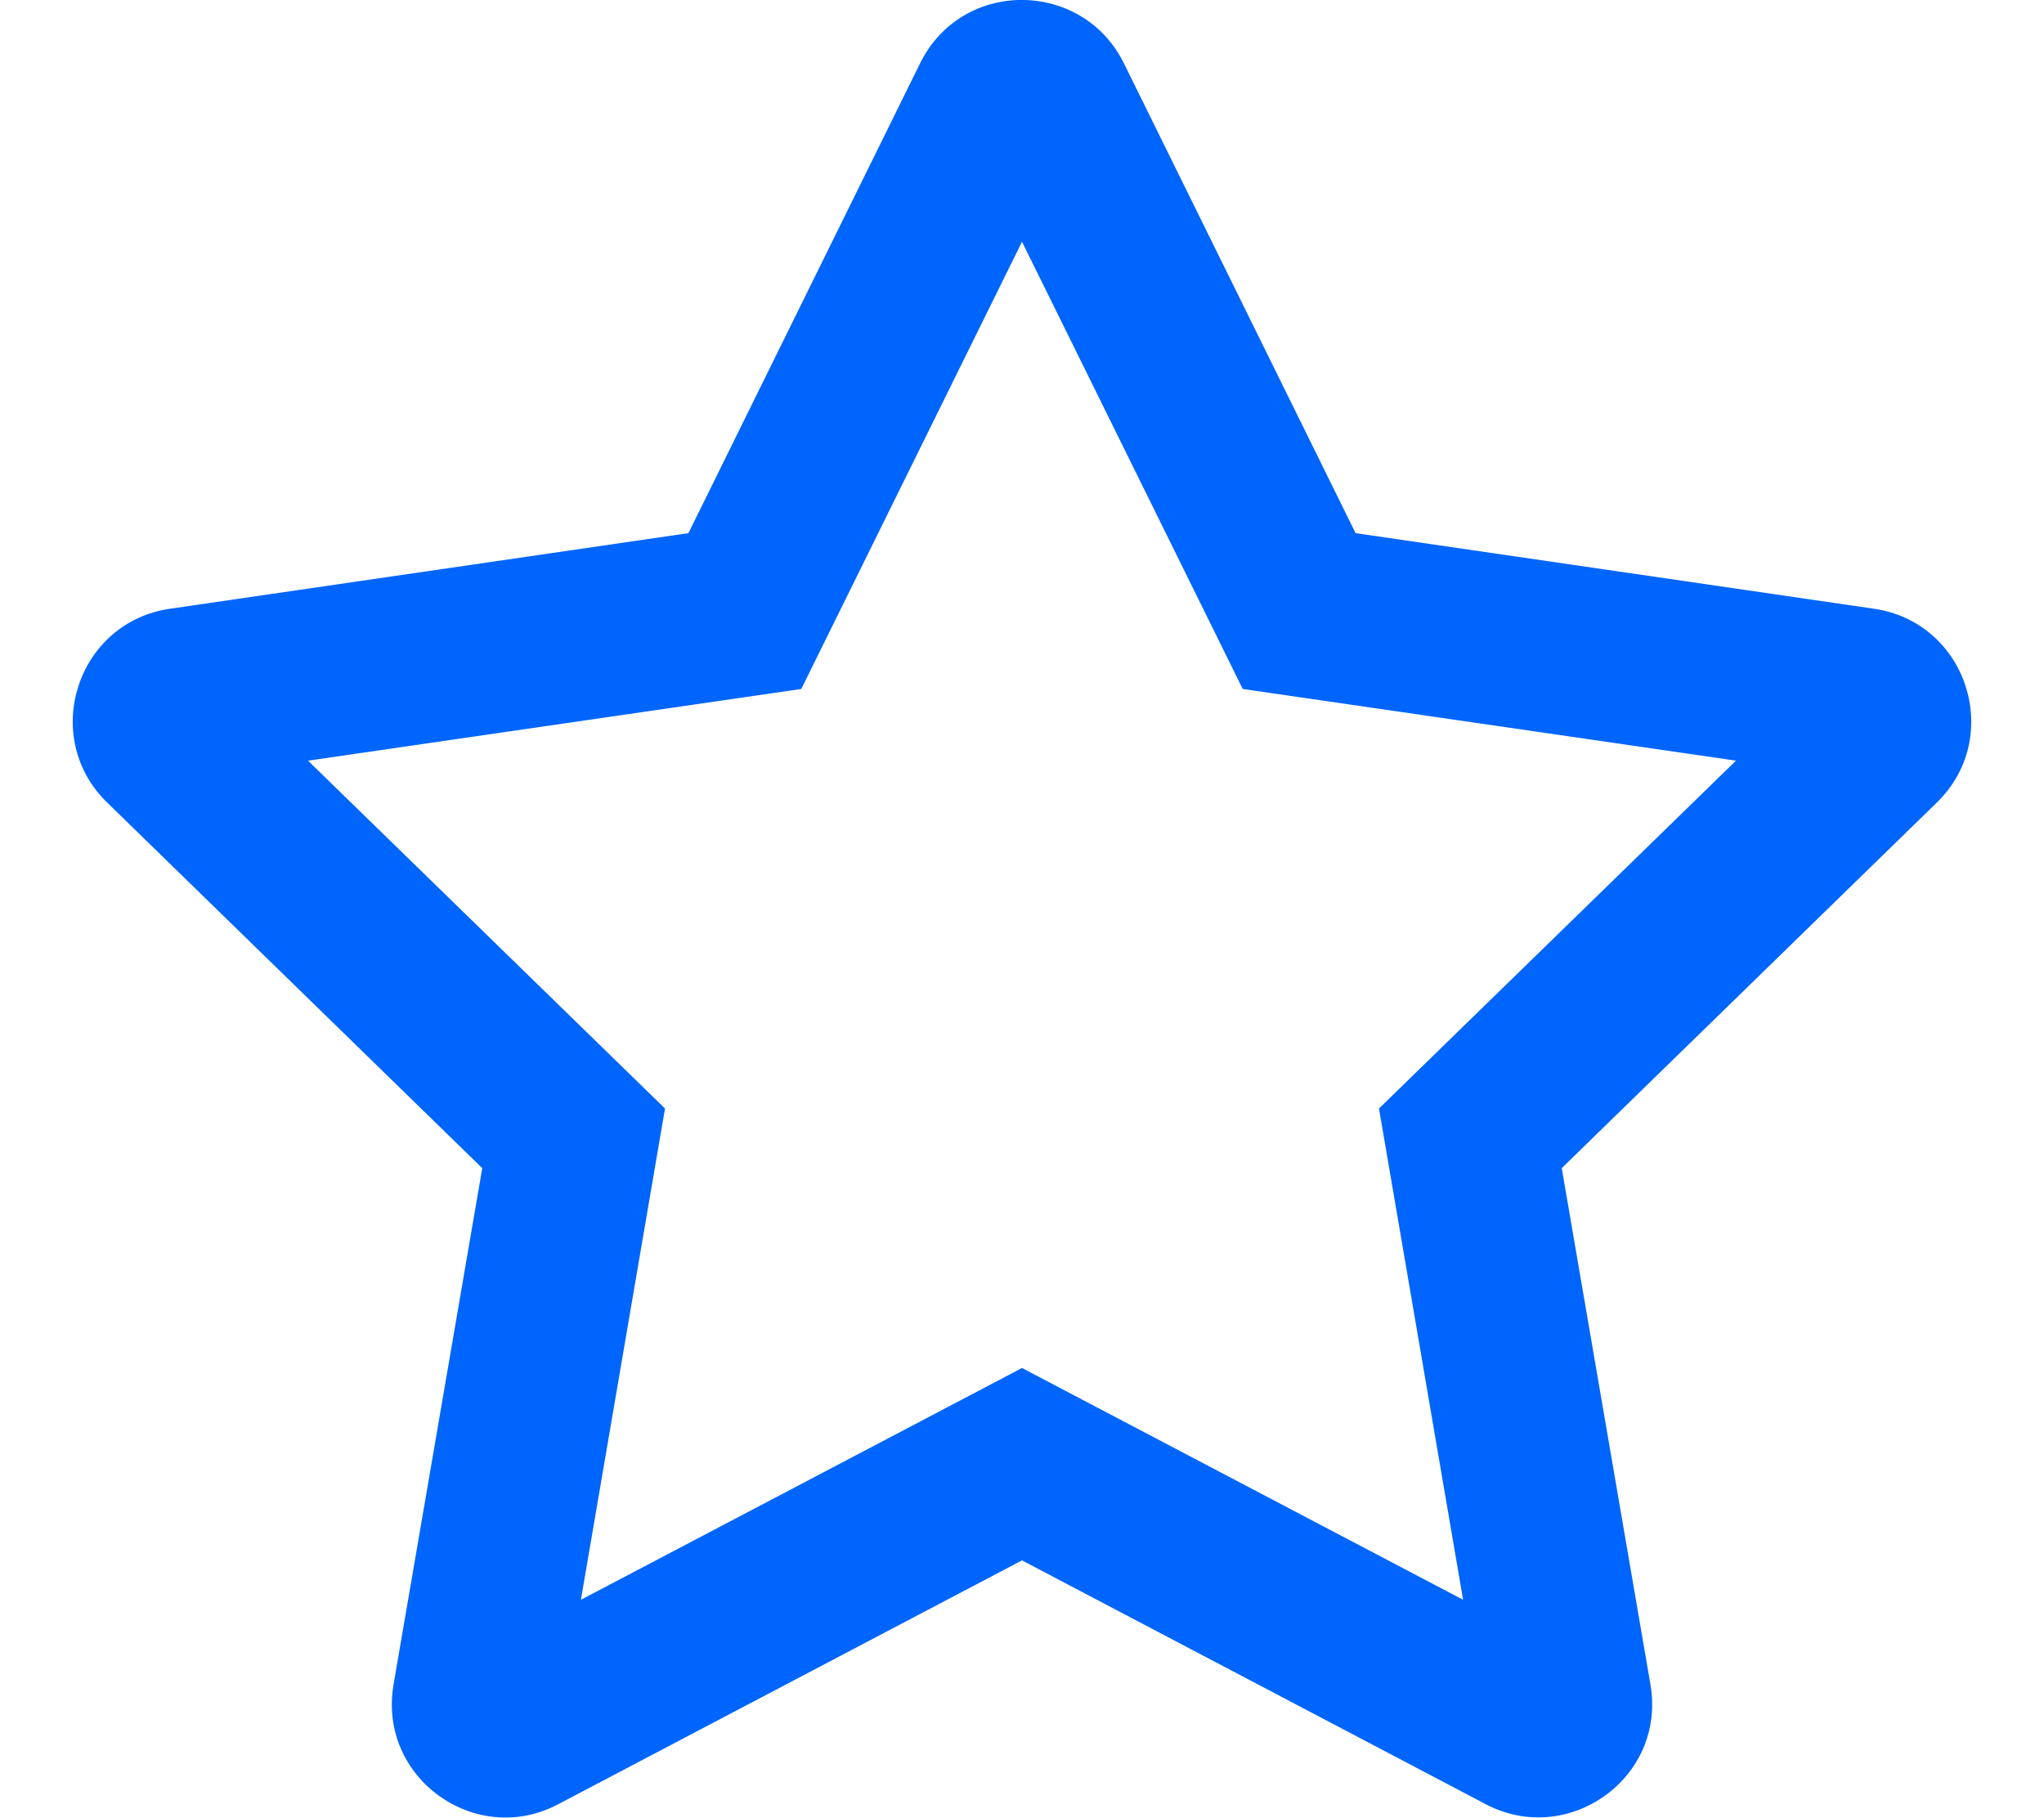
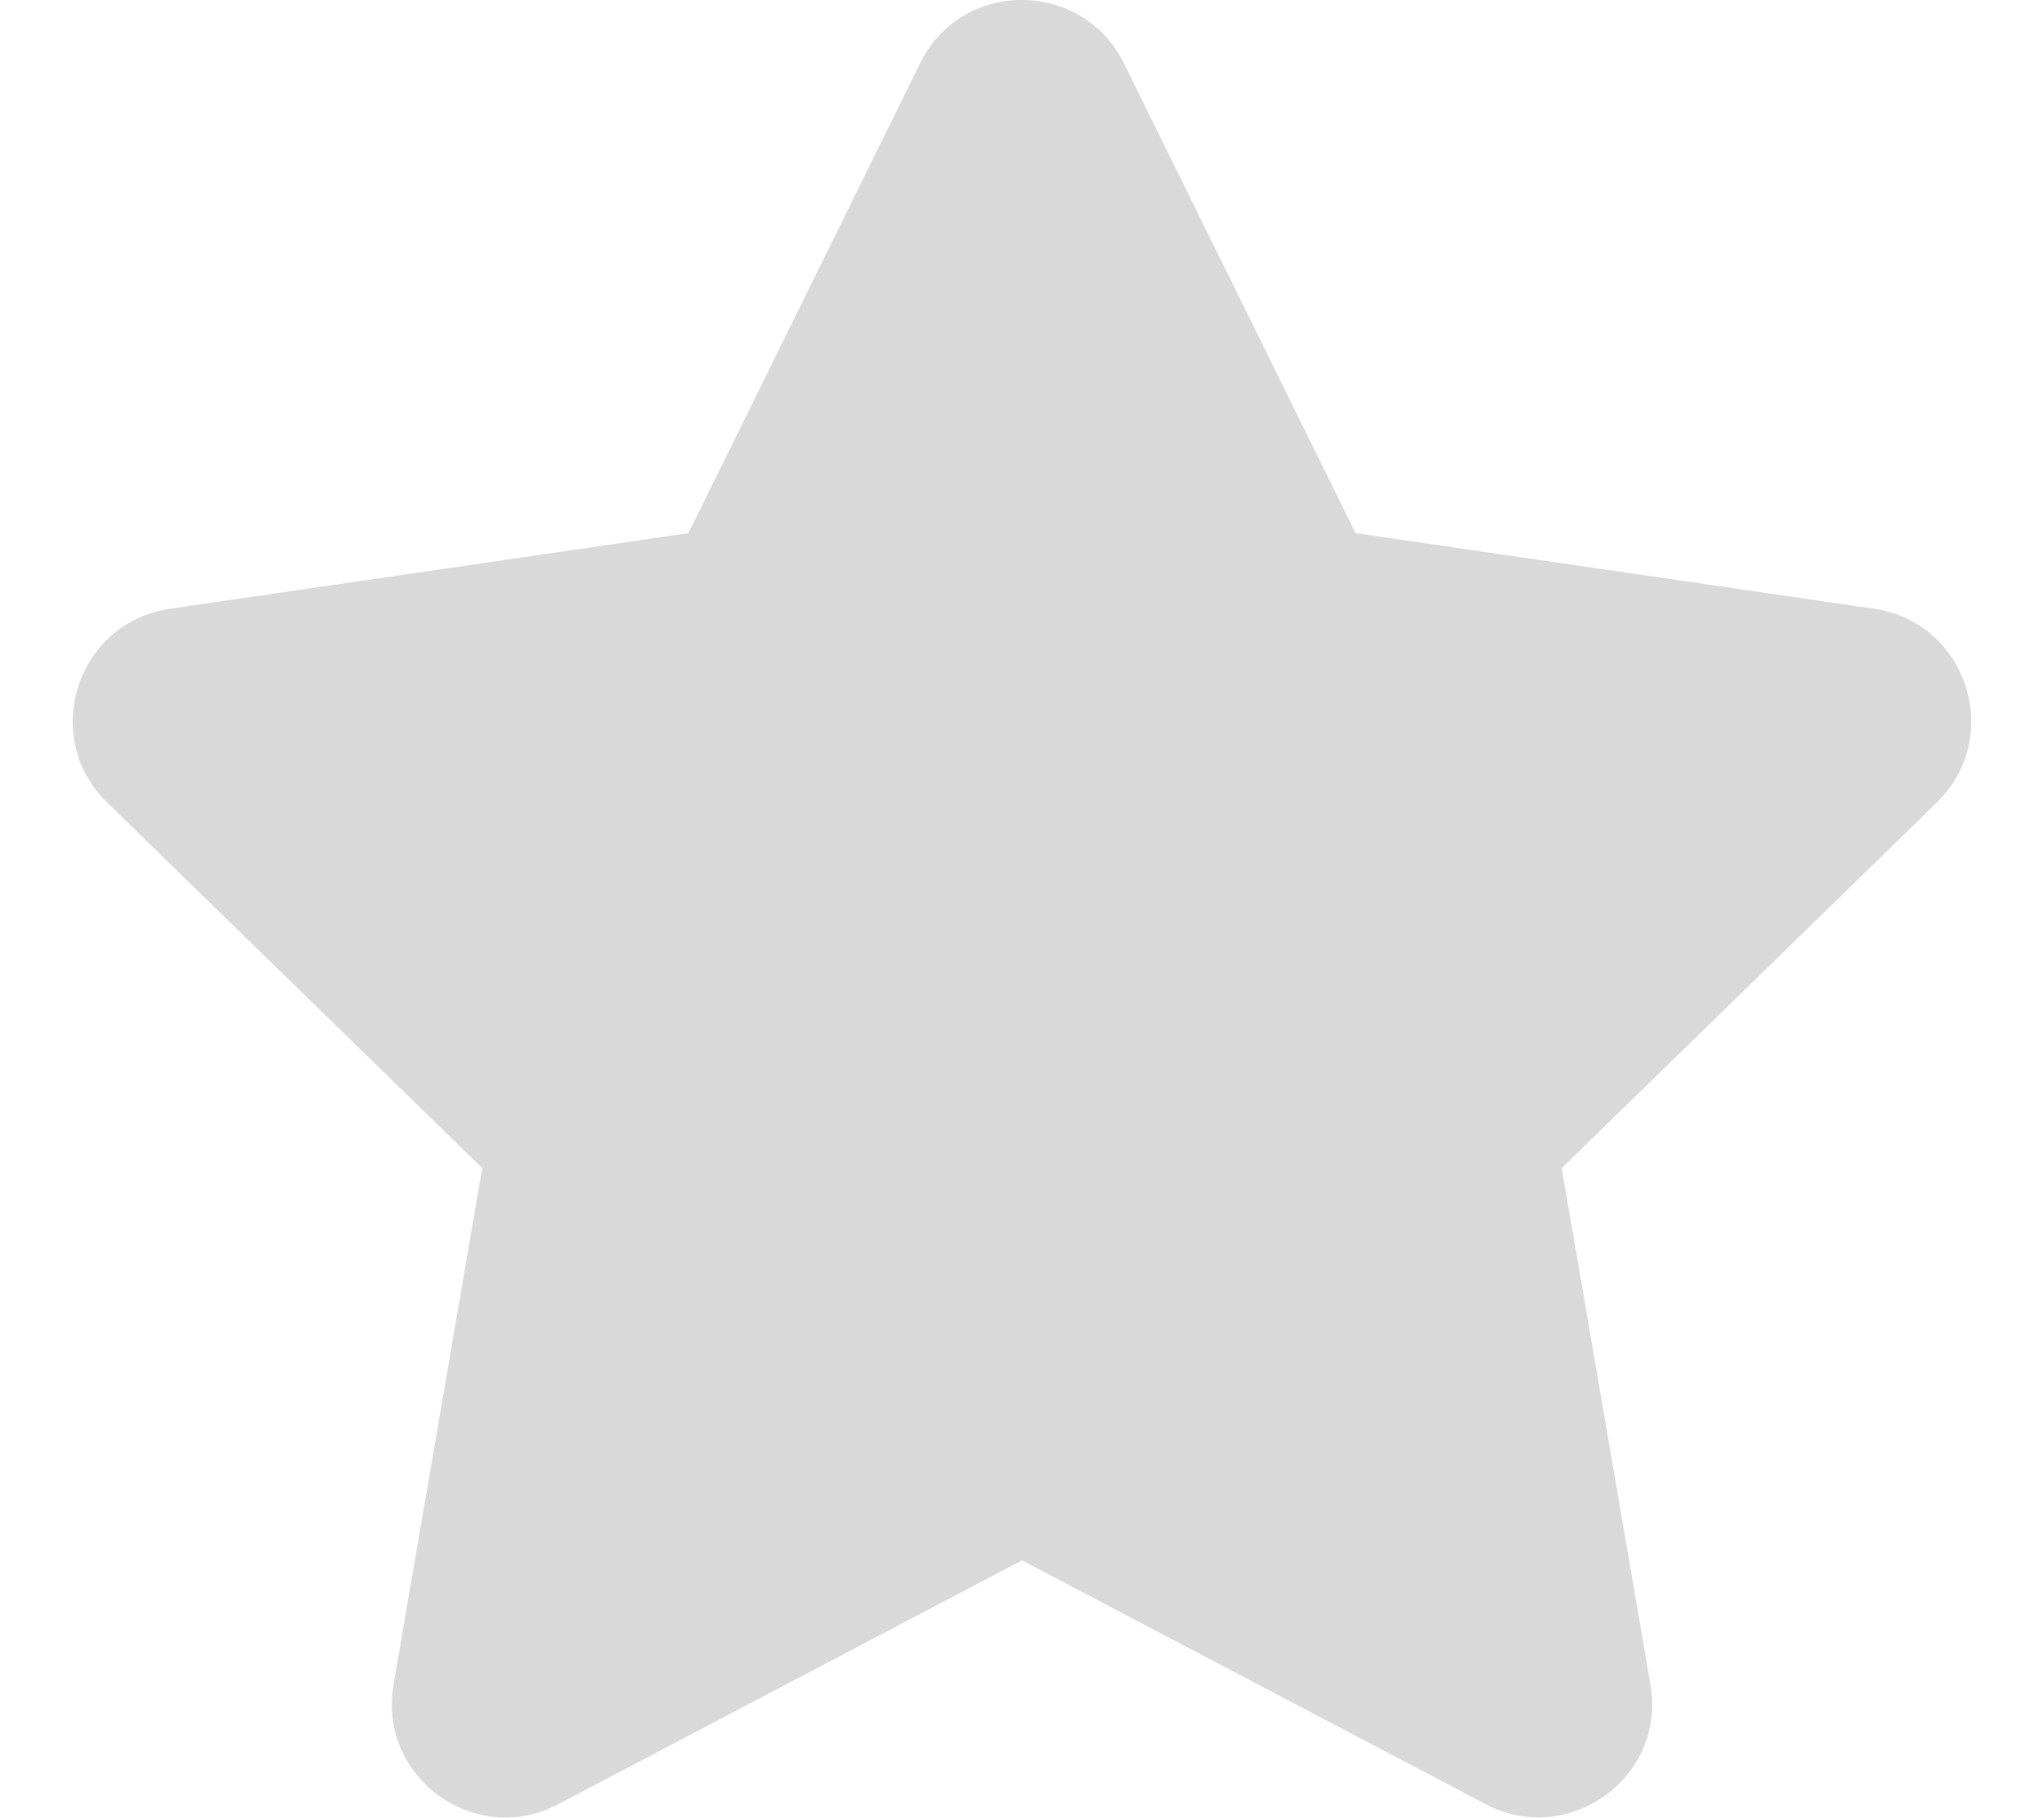
<svg xmlns="http://www.w3.org/2000/svg" height="13px" viewBox="0 0 576 512">
-   <path fill="#0065FC" d="M528.1 171.5L382 150.2 316.7 17.8c-11.7-23.6-45.6-23.9-57.4 0L194 150.2 47.9 171.5c-26.2 3.8-36.7 36.1-17.7 54.6l105.7 103-25 145.5c-4.5 26.3 23.2 46 46.4 33.7L288 439.6l130.7 68.7c23.2 12.2 50.9-7.4 46.4-33.7l-25-145.5 105.7-103c19-18.5 8.5-50.8-17.7-54.6zM388.6 312.3l23.7 138.4L288 385.4l-124.3 65.3 23.7-138.4-100.6-98 139-20.2 62.2-126 62.2 126 139 20.2-100.6 98z" />
+   <path fill="#D9D9D9" d="M259.3 17.8L194 150.2 47.9 171.5c-26.2 3.8-36.7 36.1-17.7 54.6l105.7 103-25 145.5c-4.5 26.3 23.2 46 46.4 33.7L288 439.6l130.7 68.7c23.2 12.2 50.9-7.4 46.4-33.7l-25-145.5 105.7-103c19-18.5 8.5-50.8-17.7-54.6L382 150.2 316.7 17.8c-11.7-23.6-45.6-23.9-57.4 0z" />
</svg>
